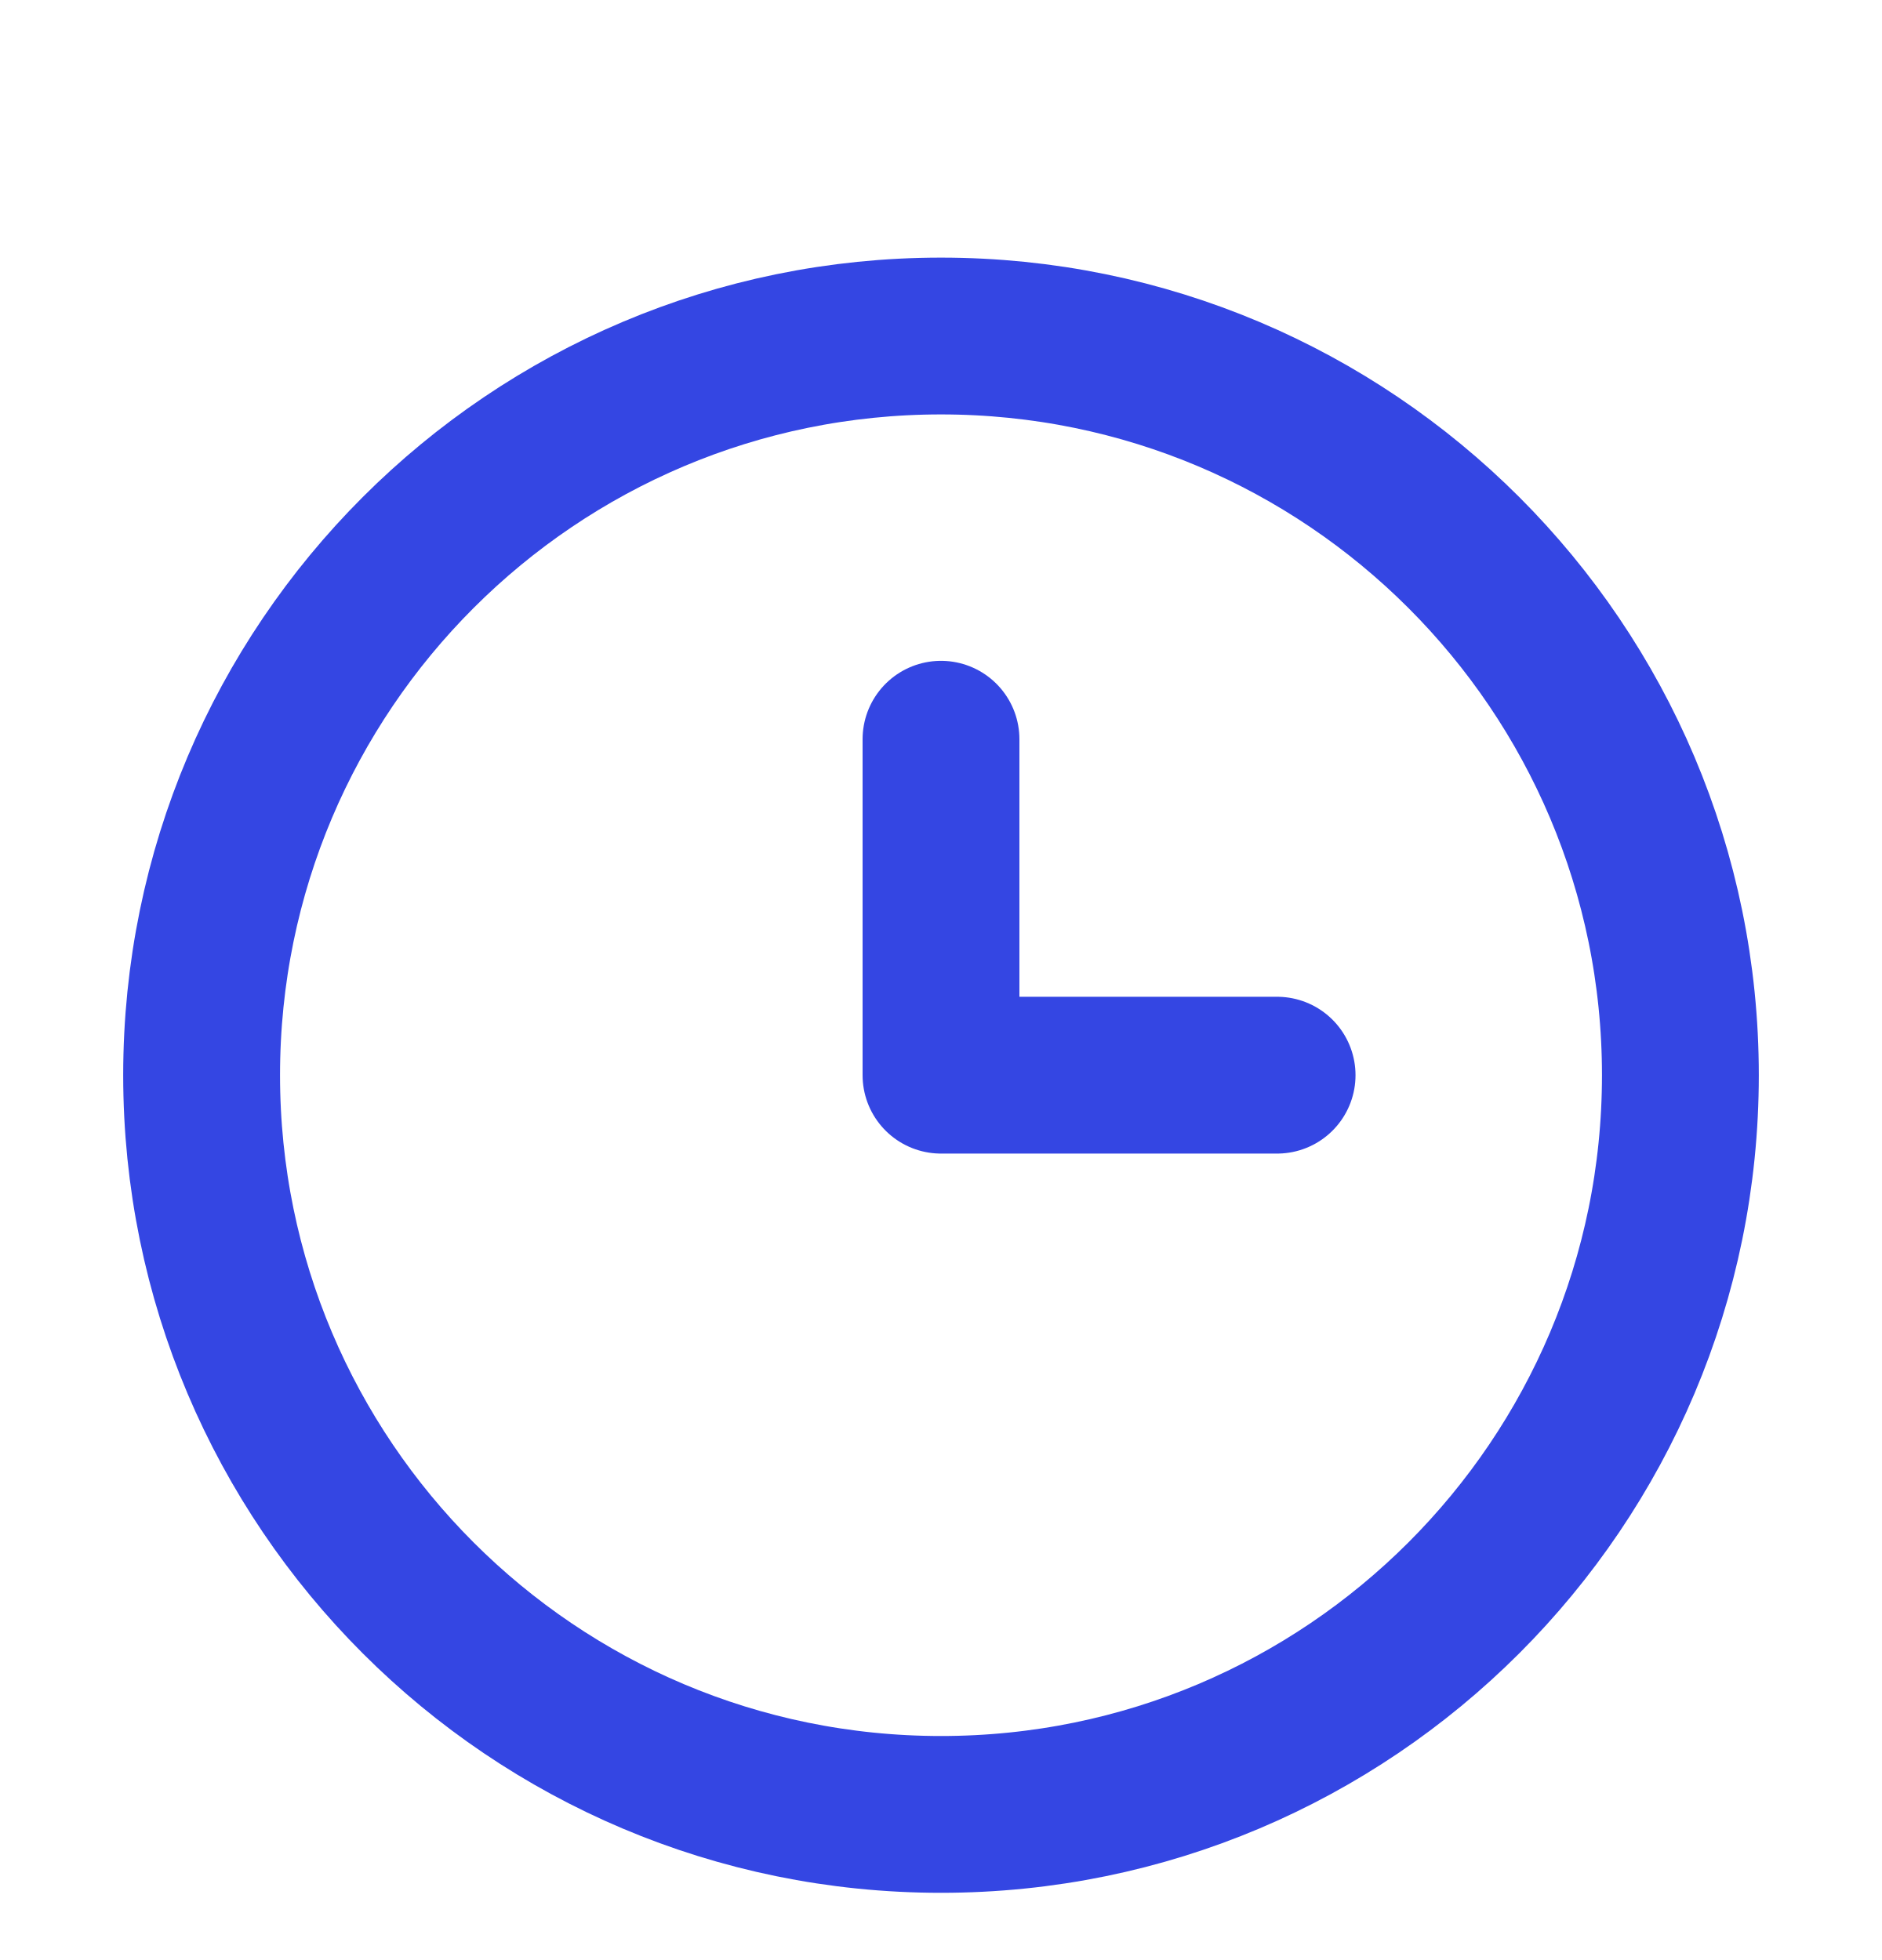
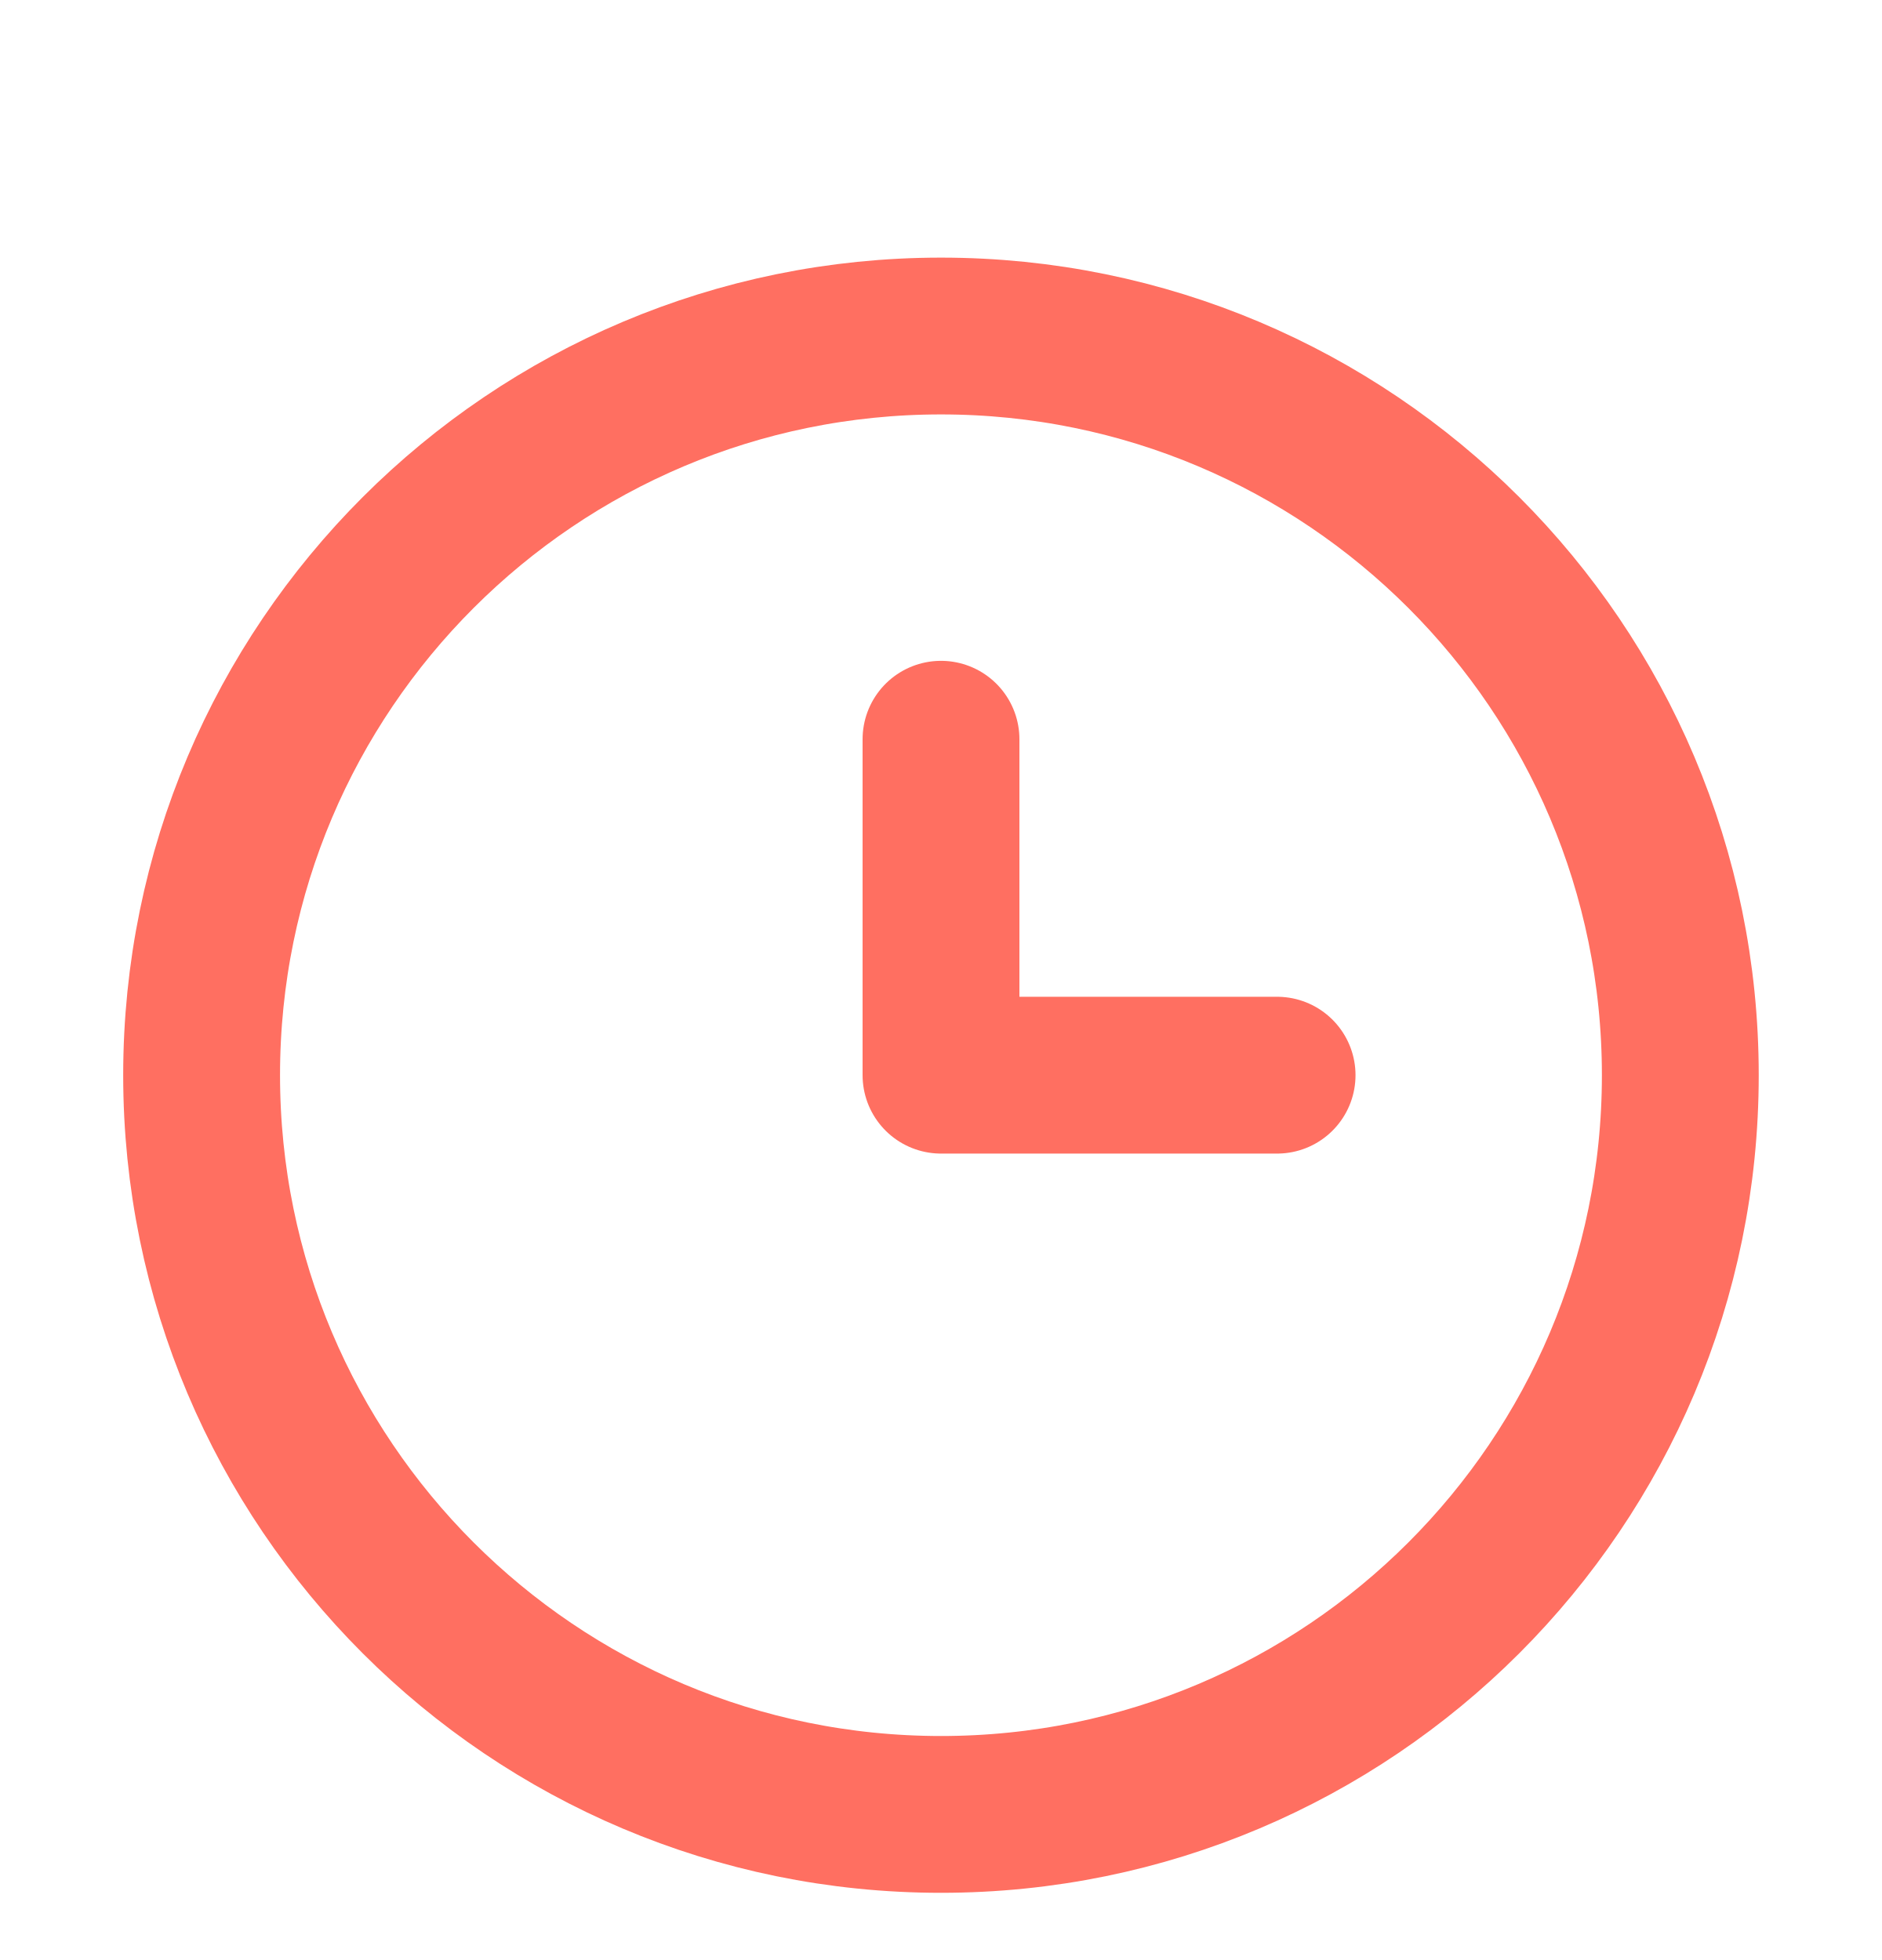
<svg xmlns="http://www.w3.org/2000/svg" width="24" height="25" viewBox="0 0 24 25" fill="none">
-   <path d="M12 23.143C17.207 23.143 21.429 18.922 21.429 13.714C21.429 8.507 17.207 4.286 12 4.286C6.793 4.286 2.571 8.507 2.571 13.714C2.571 18.922 6.793 23.143 12 23.143Z" stroke="#3446E3" stroke-width="2" stroke-linecap="round" stroke-linejoin="round" />
-   <path d="M12 9.429V13.714H16.286" stroke="#3446E3" stroke-width="2" stroke-linecap="round" stroke-linejoin="round" />
+   <path d="M12 23.143C17.207 23.143 21.428 18.922 21.428 13.714C21.428 8.507 17.207 4.286 12 4.286C6.793 4.286 2.571 8.507 2.571 13.714C2.571 18.922 6.793 23.143 12 23.143Z" stroke="#FF6F61" stroke-width="2" stroke-linecap="round" stroke-linejoin="round" />
+   <path d="M12 9.429V13.714H16.286" stroke="#FF6F61" stroke-width="2" stroke-linecap="round" stroke-linejoin="round" />
</svg>
